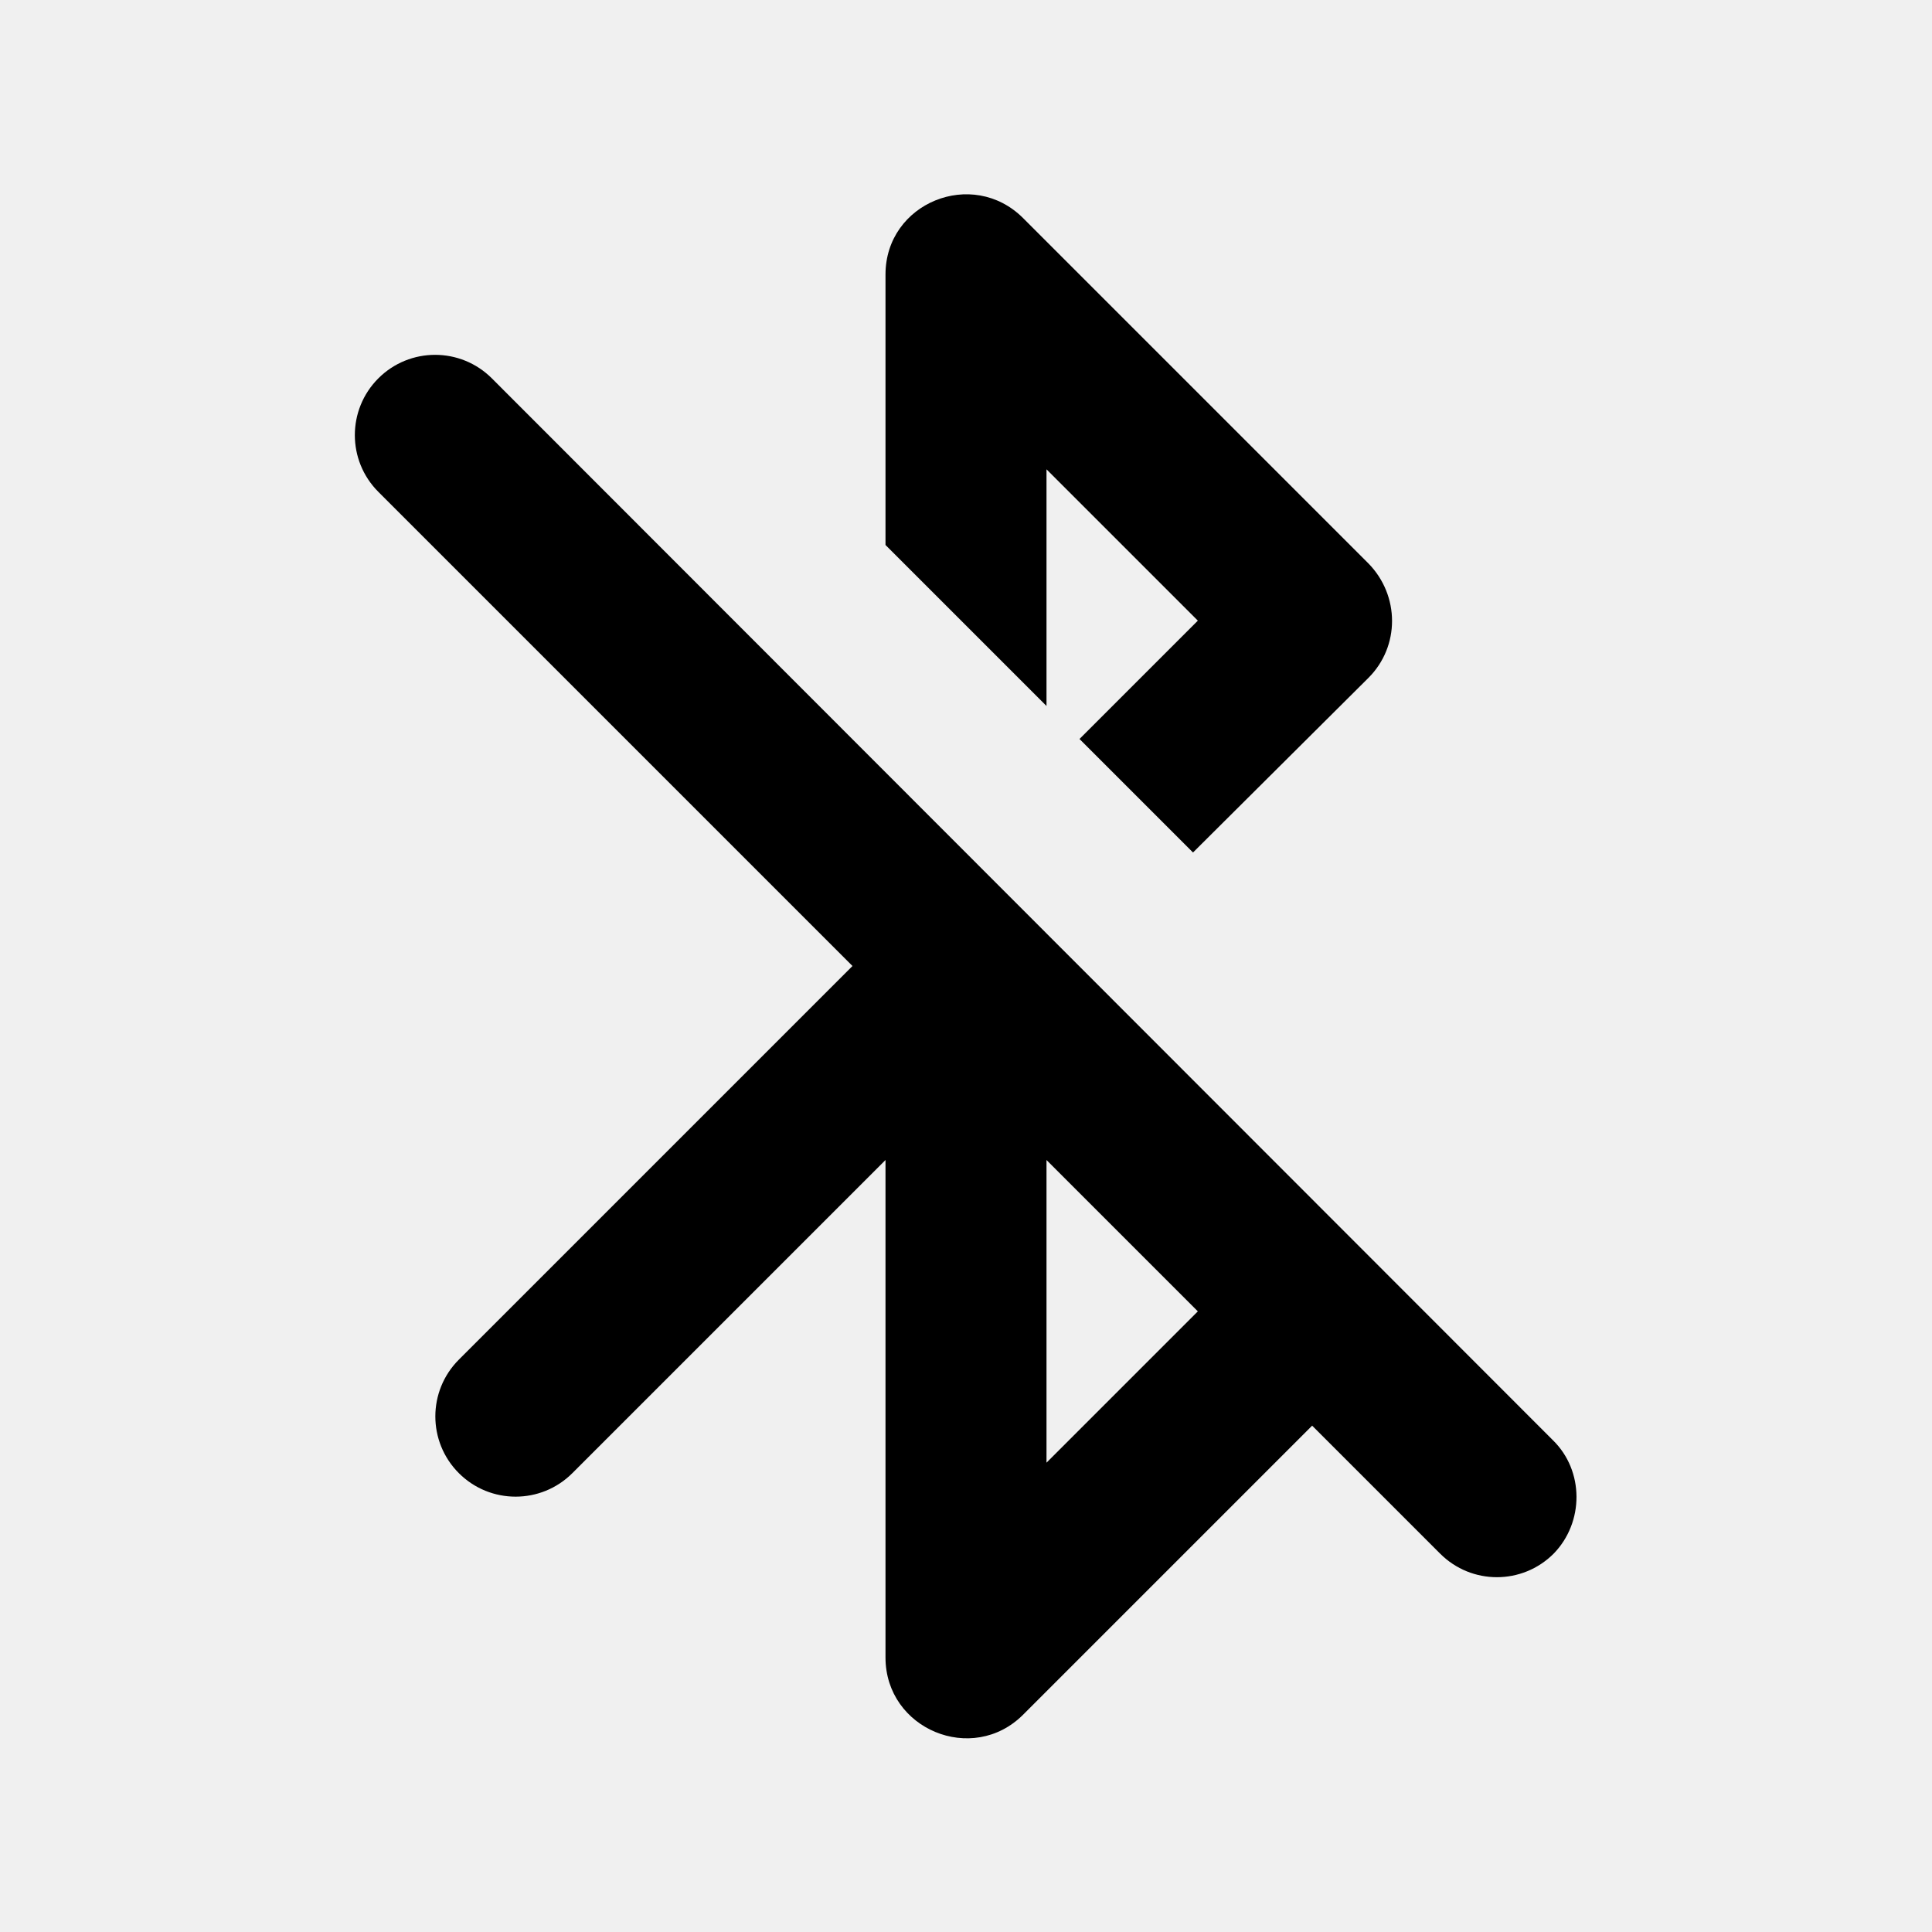
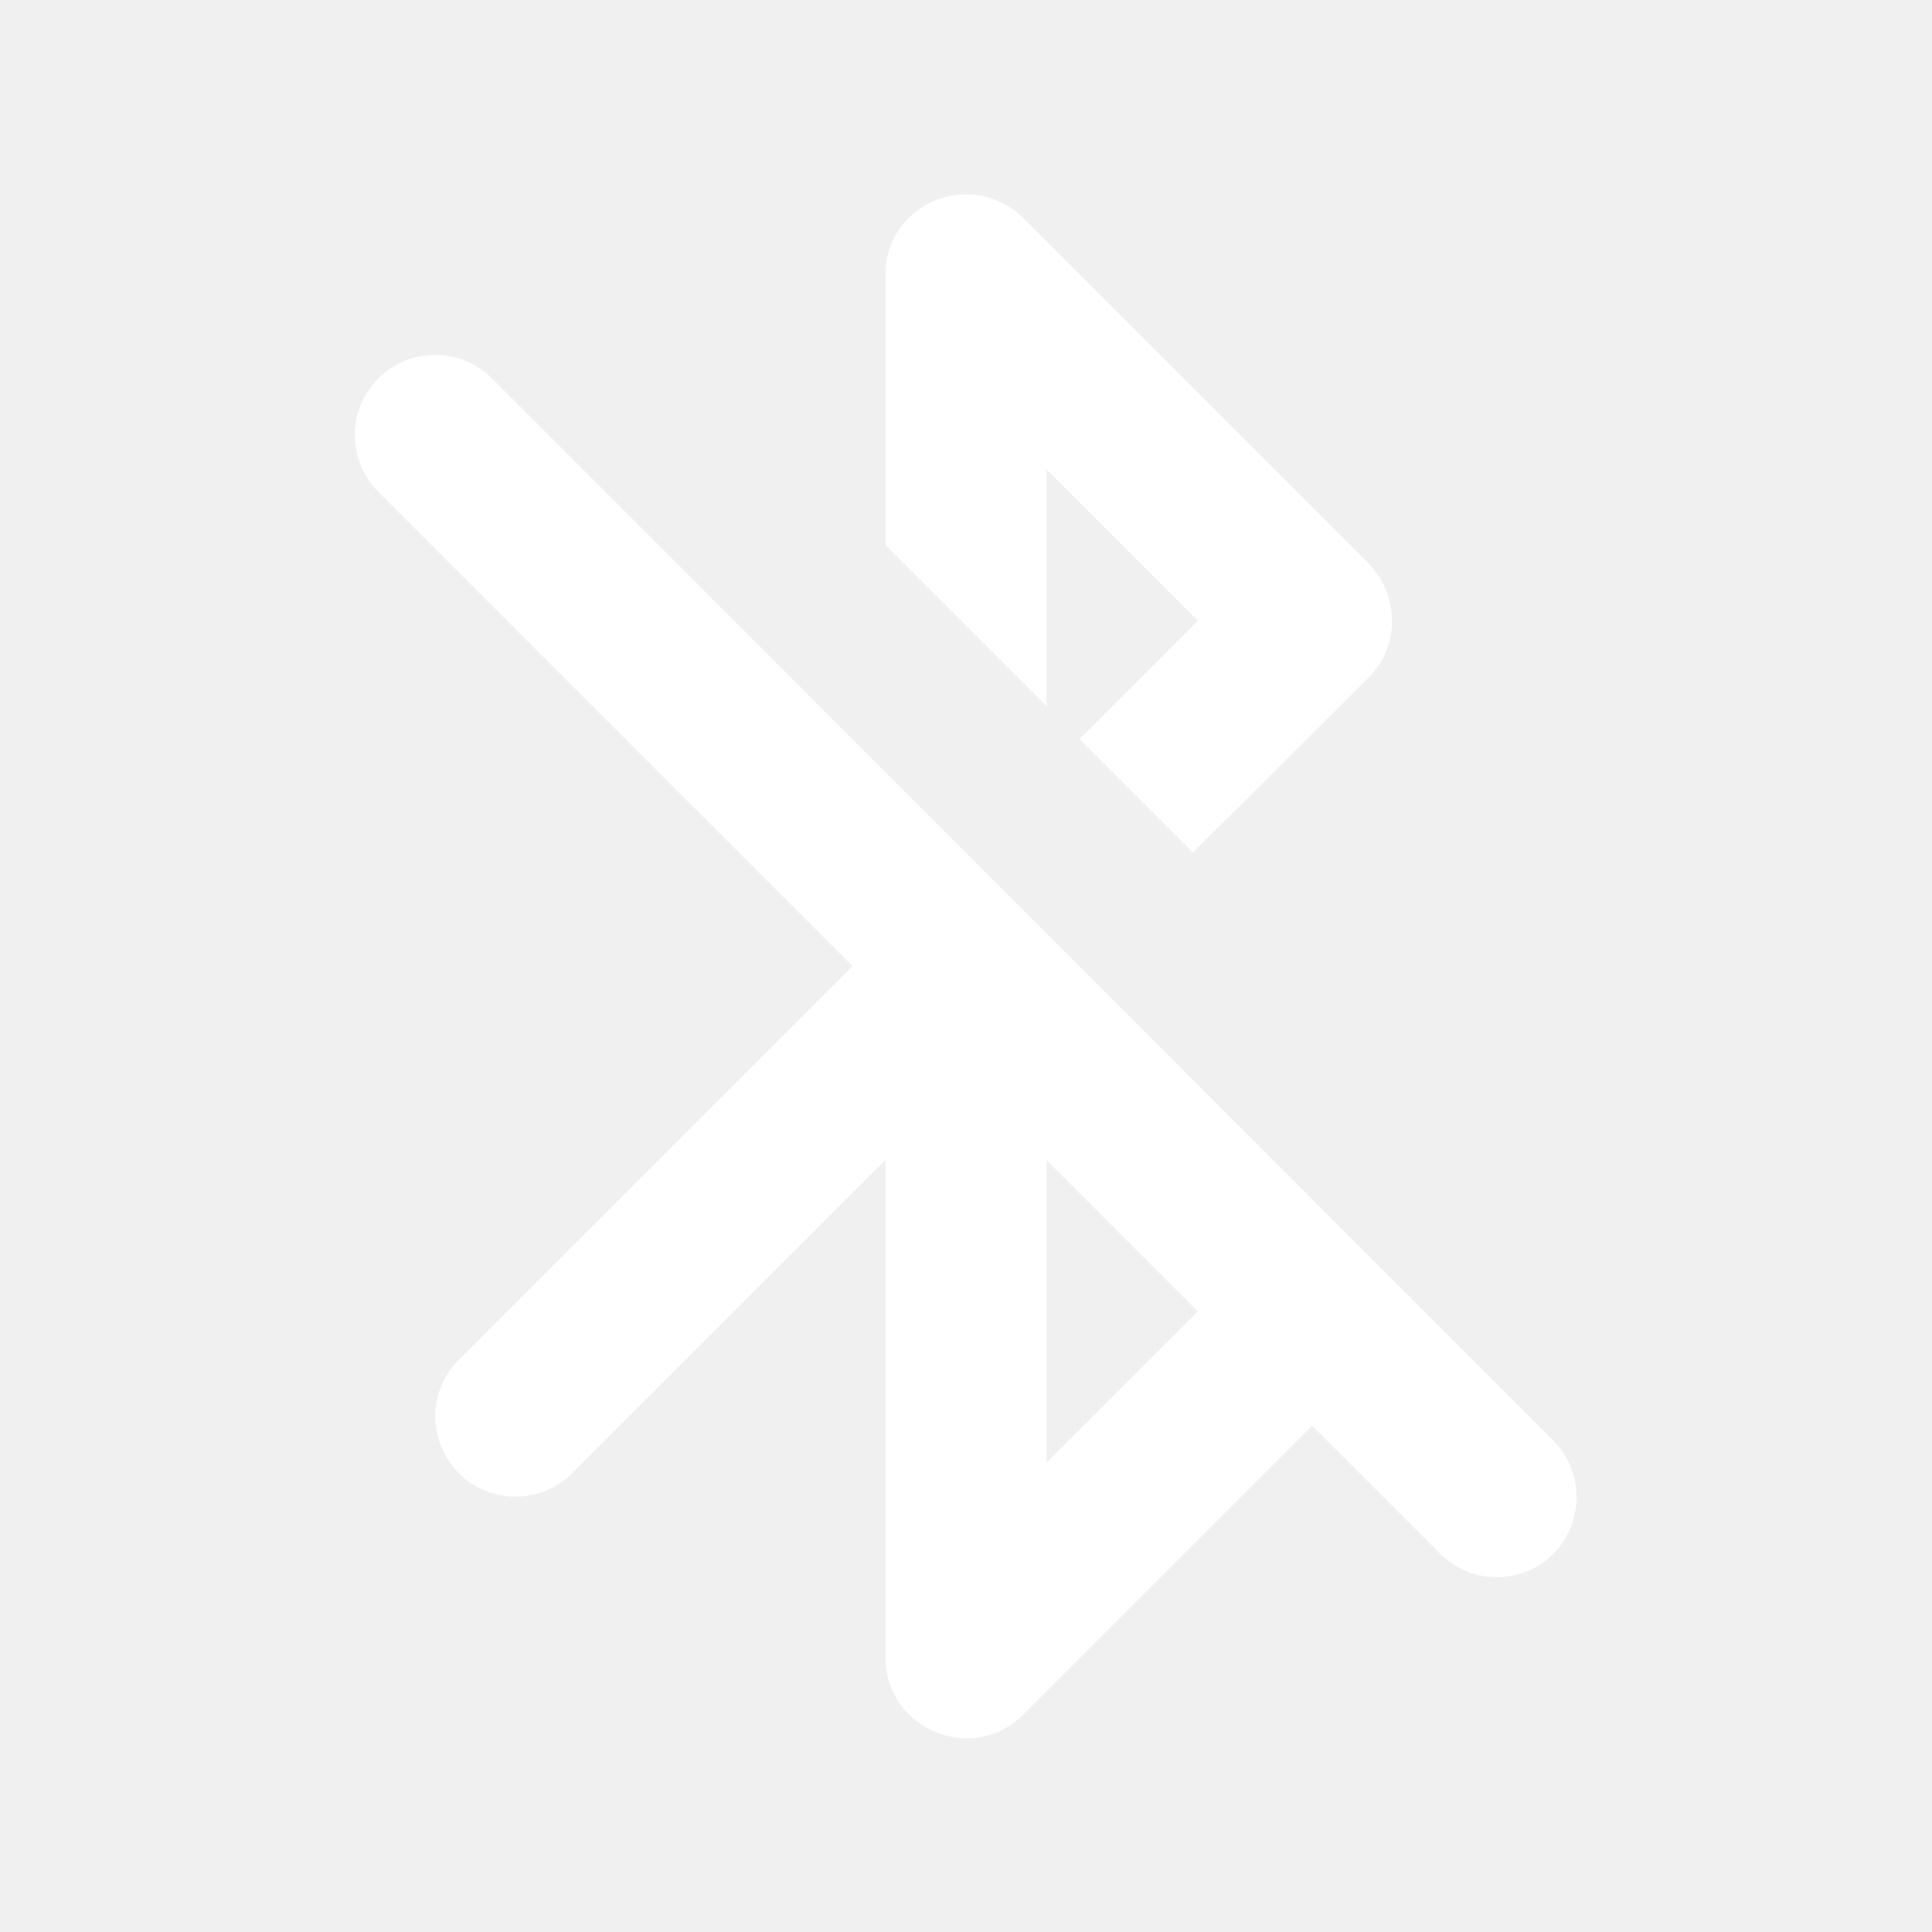
<svg xmlns="http://www.w3.org/2000/svg" width="1em" height="1em" viewBox="0 0 24 24">
-   <path fill="black" d="M19.29 17.89L6.11 4.7A.996.996 0 1 0 4.7 6.11L10.59 12L5.7 16.89a.996.996 0 1 0 1.41 1.41L11 14.41v6.18c0 .89 1.08 1.34 1.71.71l3.59-3.59l1.59 1.59c.39.39 1.02.39 1.41 0c.38-.39.38-1.03-.01-1.41m-6.29.28v-3.76l1.88 1.88zm0-12.34l1.88 1.88l-1.47 1.47l1.41 1.41L17 8.42c.39-.39.39-1.02 0-1.42l-4.29-4.29c-.63-.63-1.71-.19-1.71.7v3.36l2 2z" />
+   <path fill="white" d="M19.29 17.89L6.11 4.7A.996.996 0 1 0 4.7 6.11L10.59 12L5.7 16.89a.996.996 0 1 0 1.41 1.41L11 14.41v6.18c0 .89 1.08 1.34 1.71.71l3.59-3.59l1.59 1.59c.39.39 1.02.39 1.41 0c.38-.39.38-1.03-.01-1.41m-6.29.28v-3.76l1.88 1.88zm0-12.34l1.88 1.88l-1.47 1.47l1.41 1.41L17 8.42c.39-.39.39-1.02 0-1.42l-4.29-4.29c-.63-.63-1.71-.19-1.71.7v3.36l2 2z" />
</svg>
